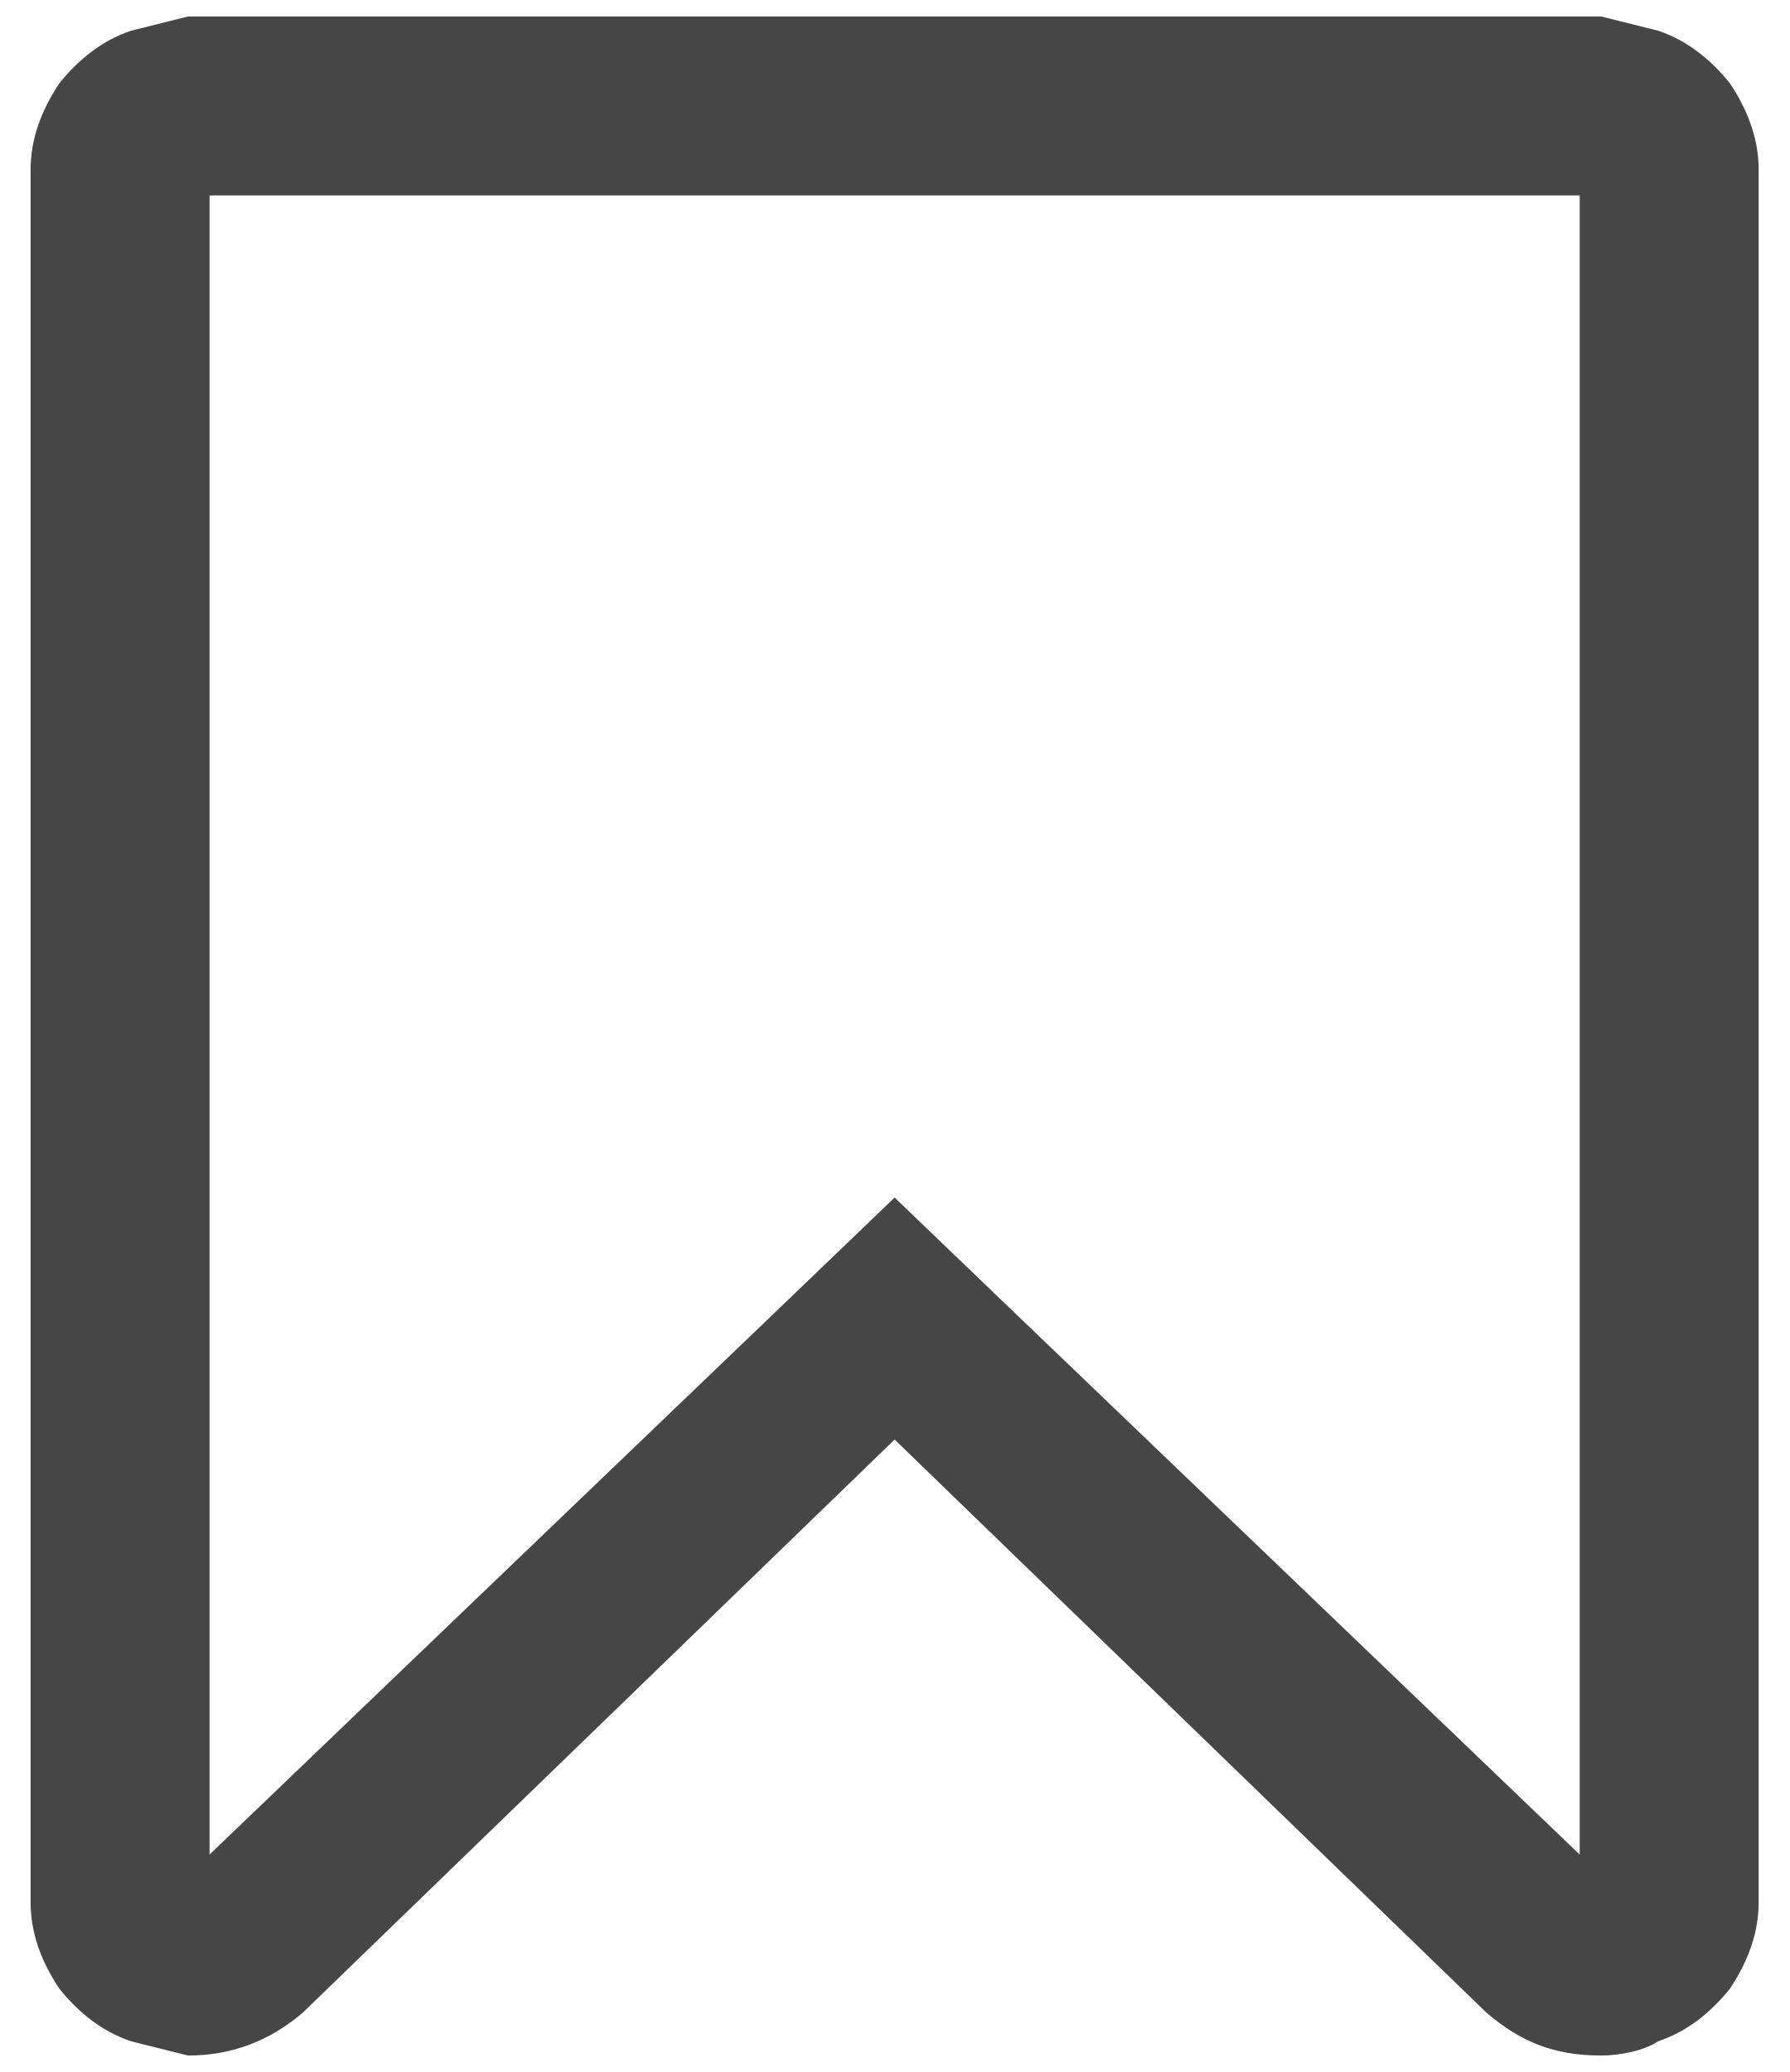
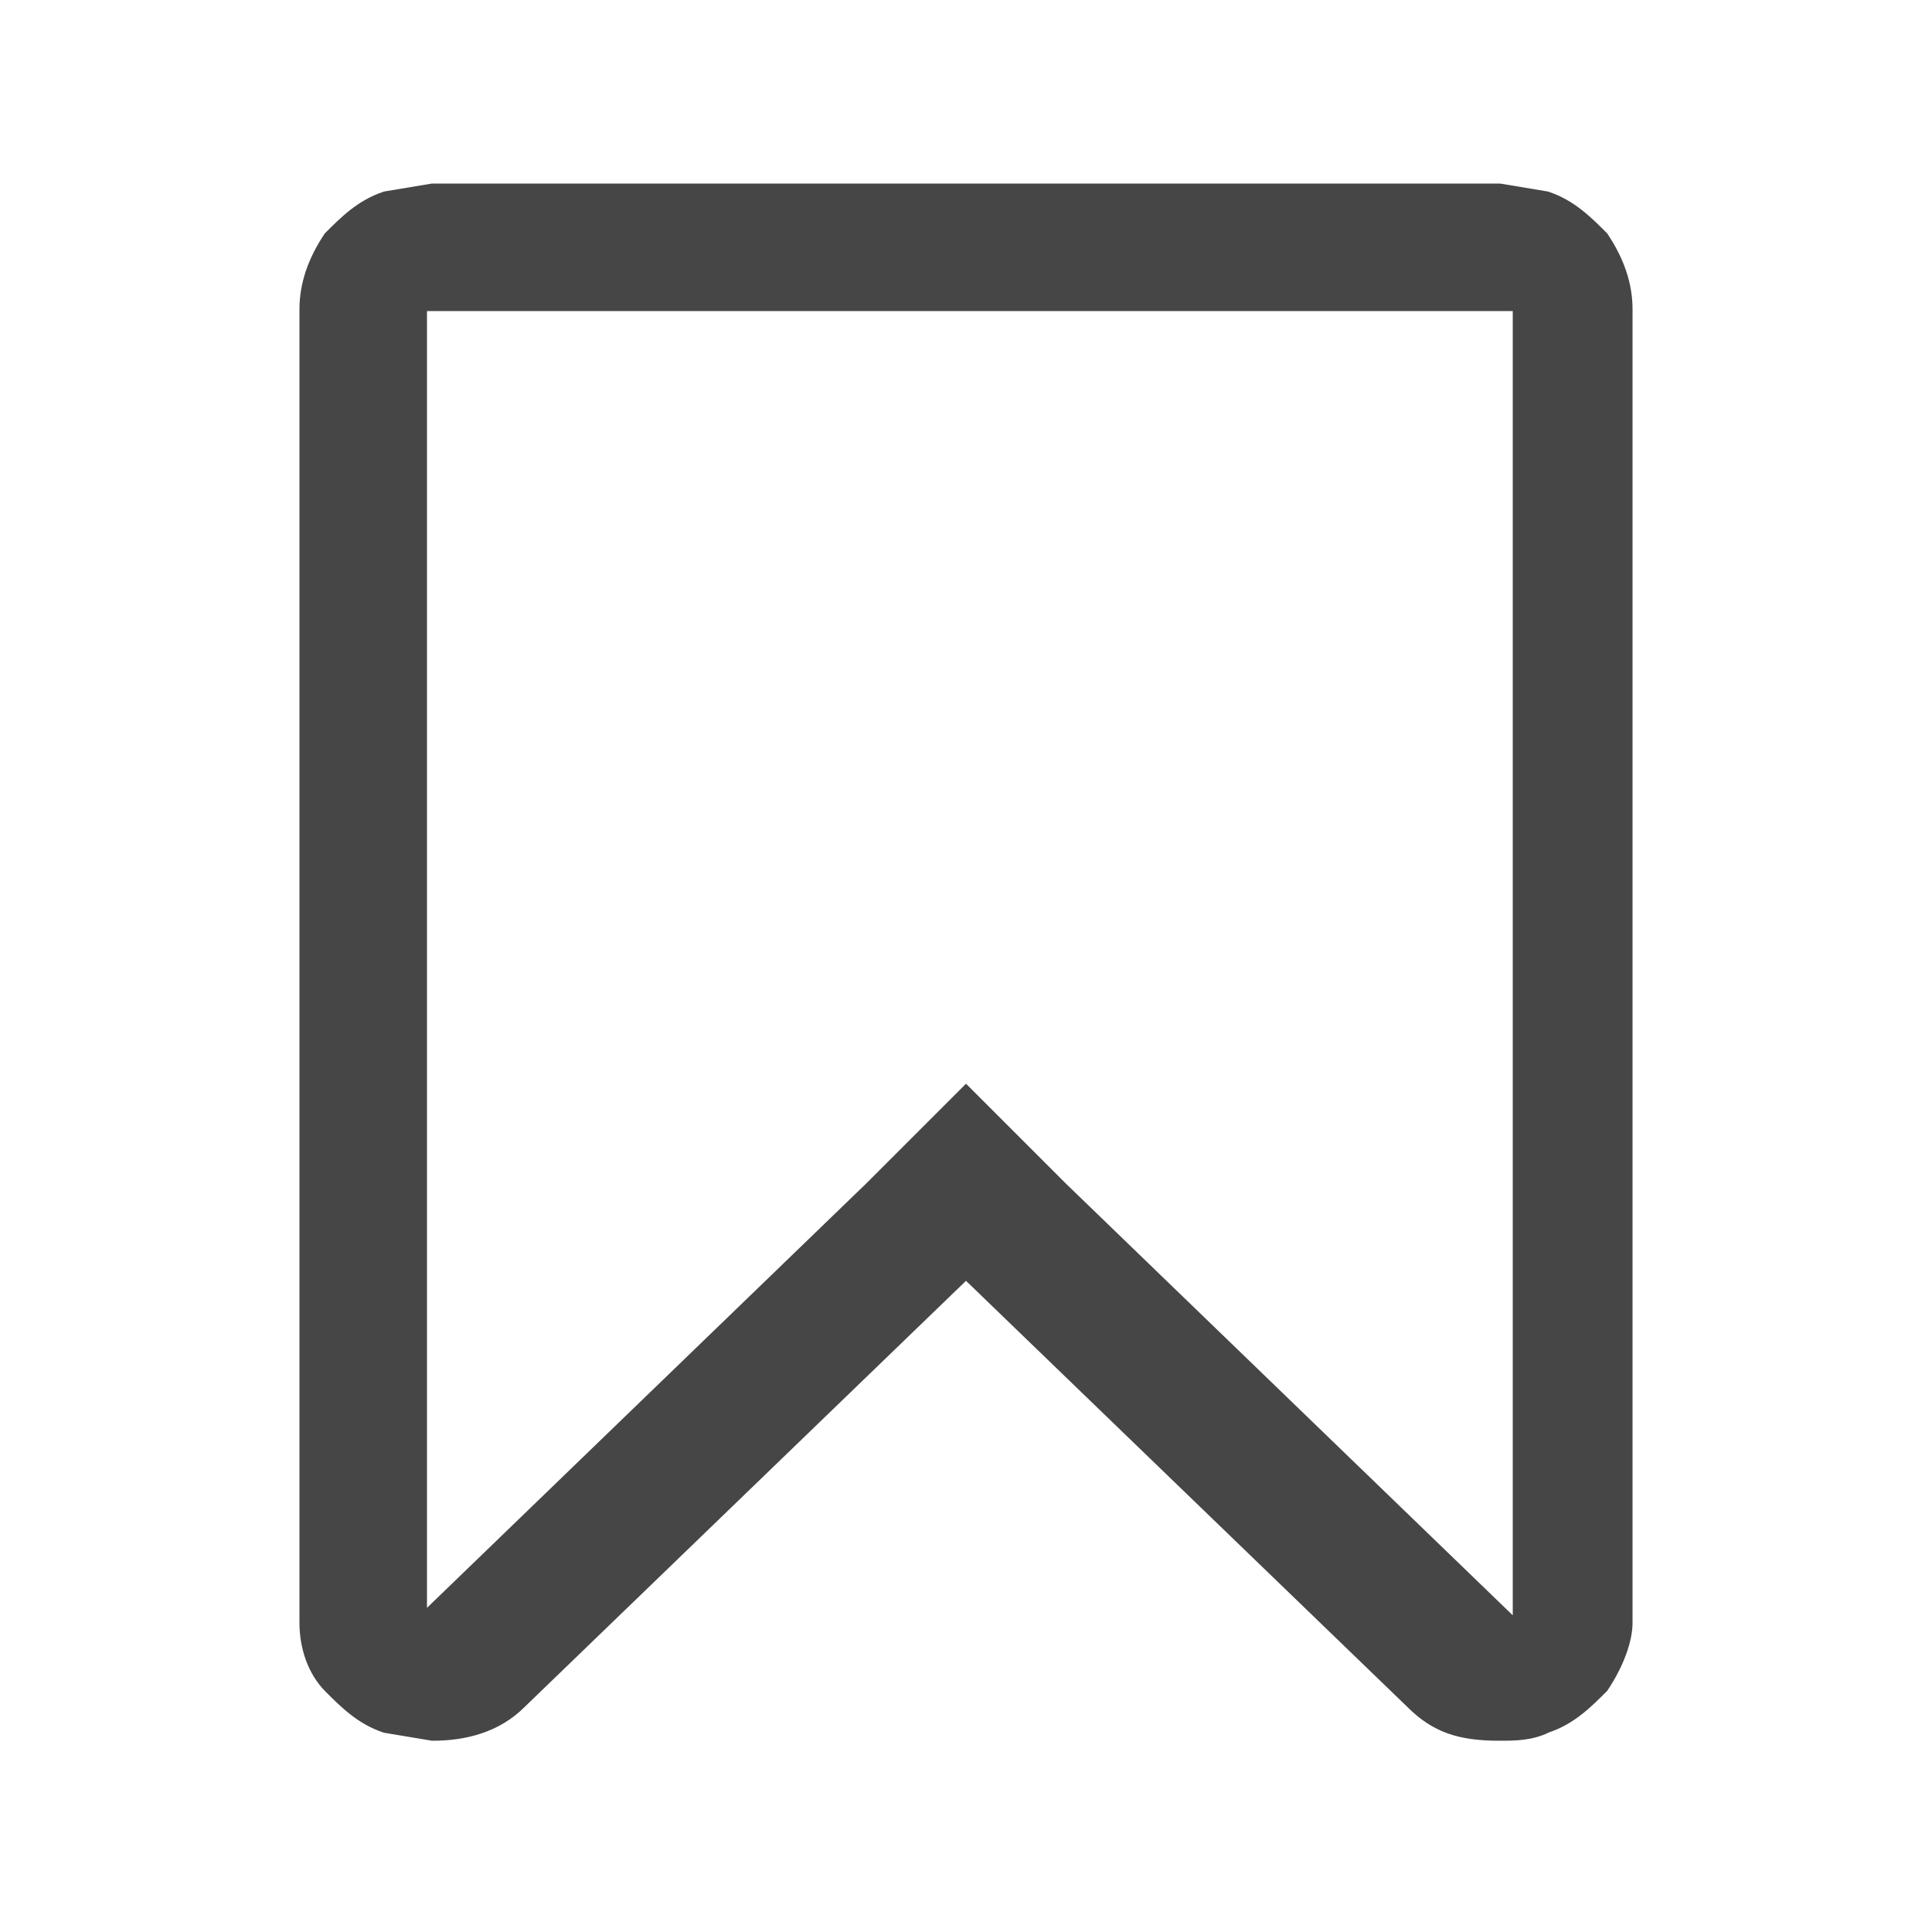
- <svg xmlns="http://www.w3.org/2000/svg" version="1" viewBox="0 0 380 440">
-   <path stroke="#464646" d="M367 18c-4-5-9-9-15-11l-12-3H40L28 7c-6 2-11 6-15 11-4 6-6 12-6 18v368c0 6 2 12 6 18 4 5 9 9 15 11l12 3c9 0 17-3 24-9l126-122 126 122c7 6 14 9 24 9 4 0 9-1 12-3 6-2 11-6 15-11 4-6 6-12 6-18V36c0-6-2-12-6-18zm-31 377L215 279l-25-24-25 24L44 395V41h292v354z" fill="#464646" />
+ <svg xmlns="http://www.w3.org/2000/svg" version="1.1" id="Layer_1" x="0px" y="0px" viewBox="0 0 25 25" style="enable-background:new 0 0 25 25;" xml:space="preserve">
+   <path fill="#464646" stroke="#464646" stroke-width="0.25" d="M20.7,3.1c-0.2-0.2-0.4-0.4-0.7-0.5l-0.6-0.1H5.6L5,2.6C4.7,2.7,4.5,2.9,4.3,3.1C4.1,3.4,4,3.7,4,4v17  c0,0.3,0.1,0.6,0.3,0.8c0.2,0.2,0.4,0.4,0.7,0.5l0.6,0.1c0.4,0,0.8-0.1,1.1-0.4l5.8-5.6l5.8,5.6c0.3,0.3,0.6,0.4,1.1,0.4  c0.2,0,0.4,0,0.6-0.1c0.3-0.1,0.5-0.3,0.7-0.5c0.2-0.3,0.3-0.6,0.3-0.8V4C21,3.7,20.9,3.4,20.7,3.1z M19.6,21.1l-5.9-5.7l-1.2-1.2  l-1.2,1.2l-5.9,5.7V3.9h14.3V21.1z" />
</svg>
